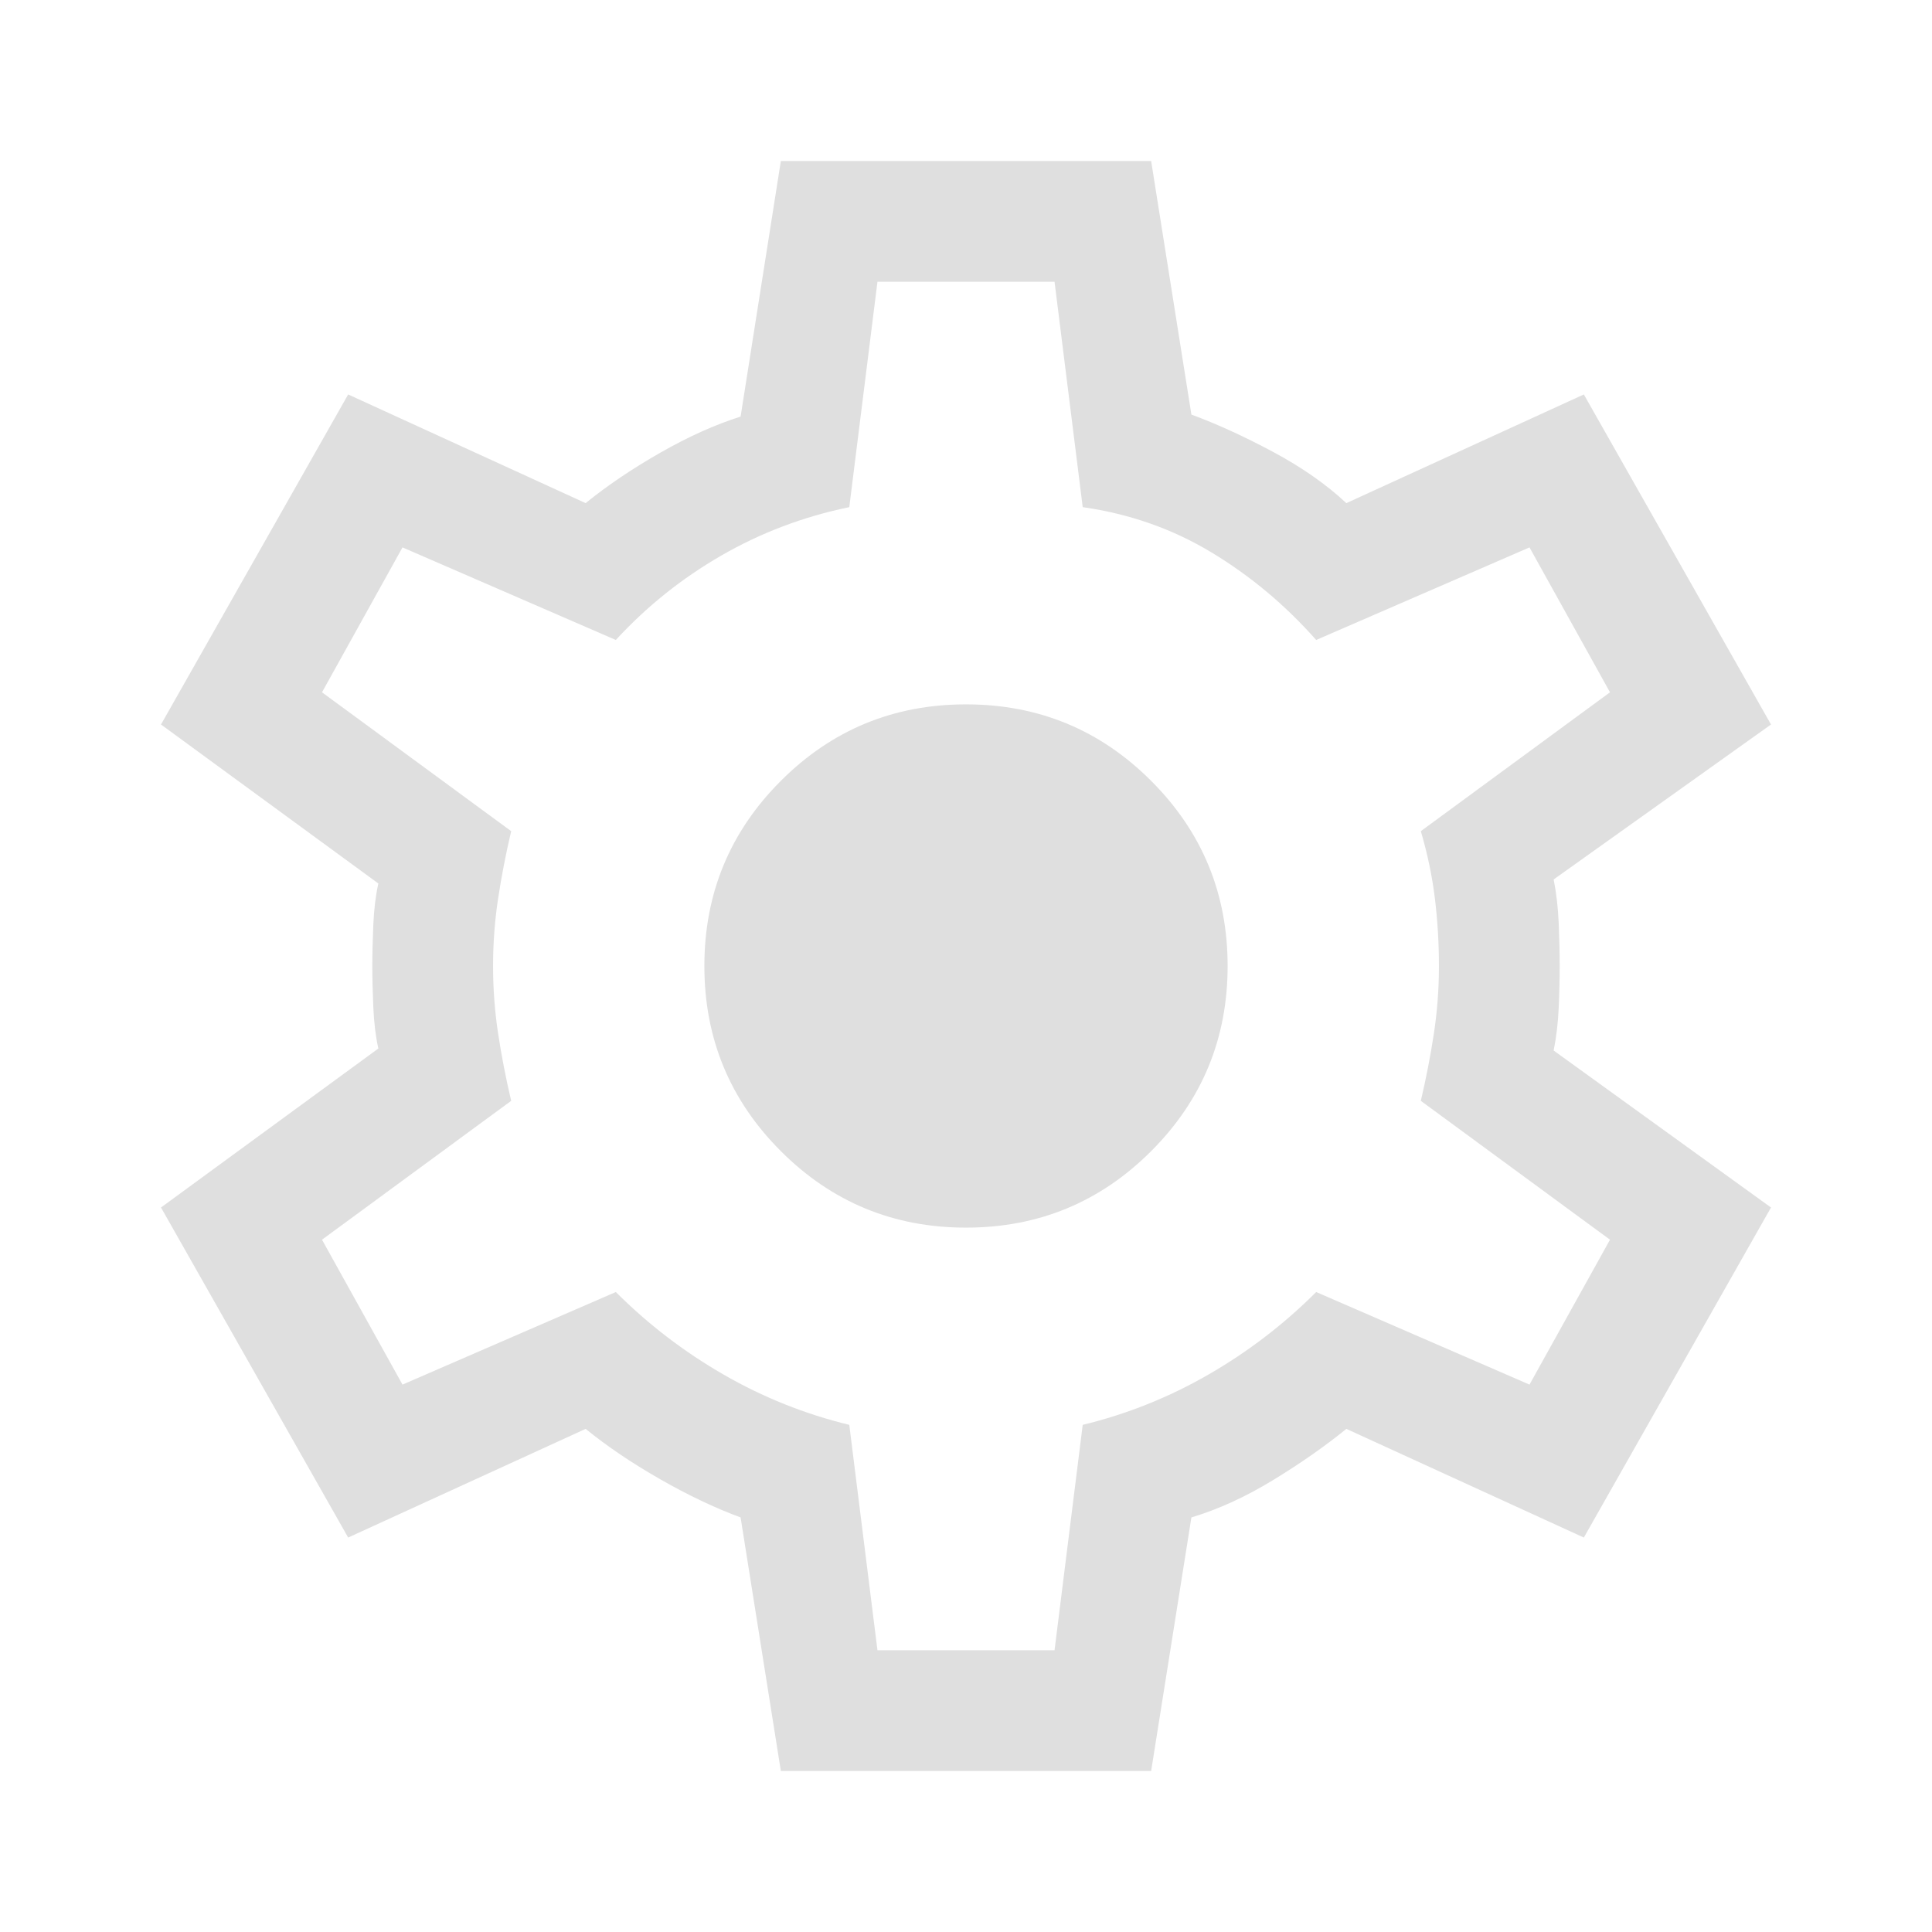
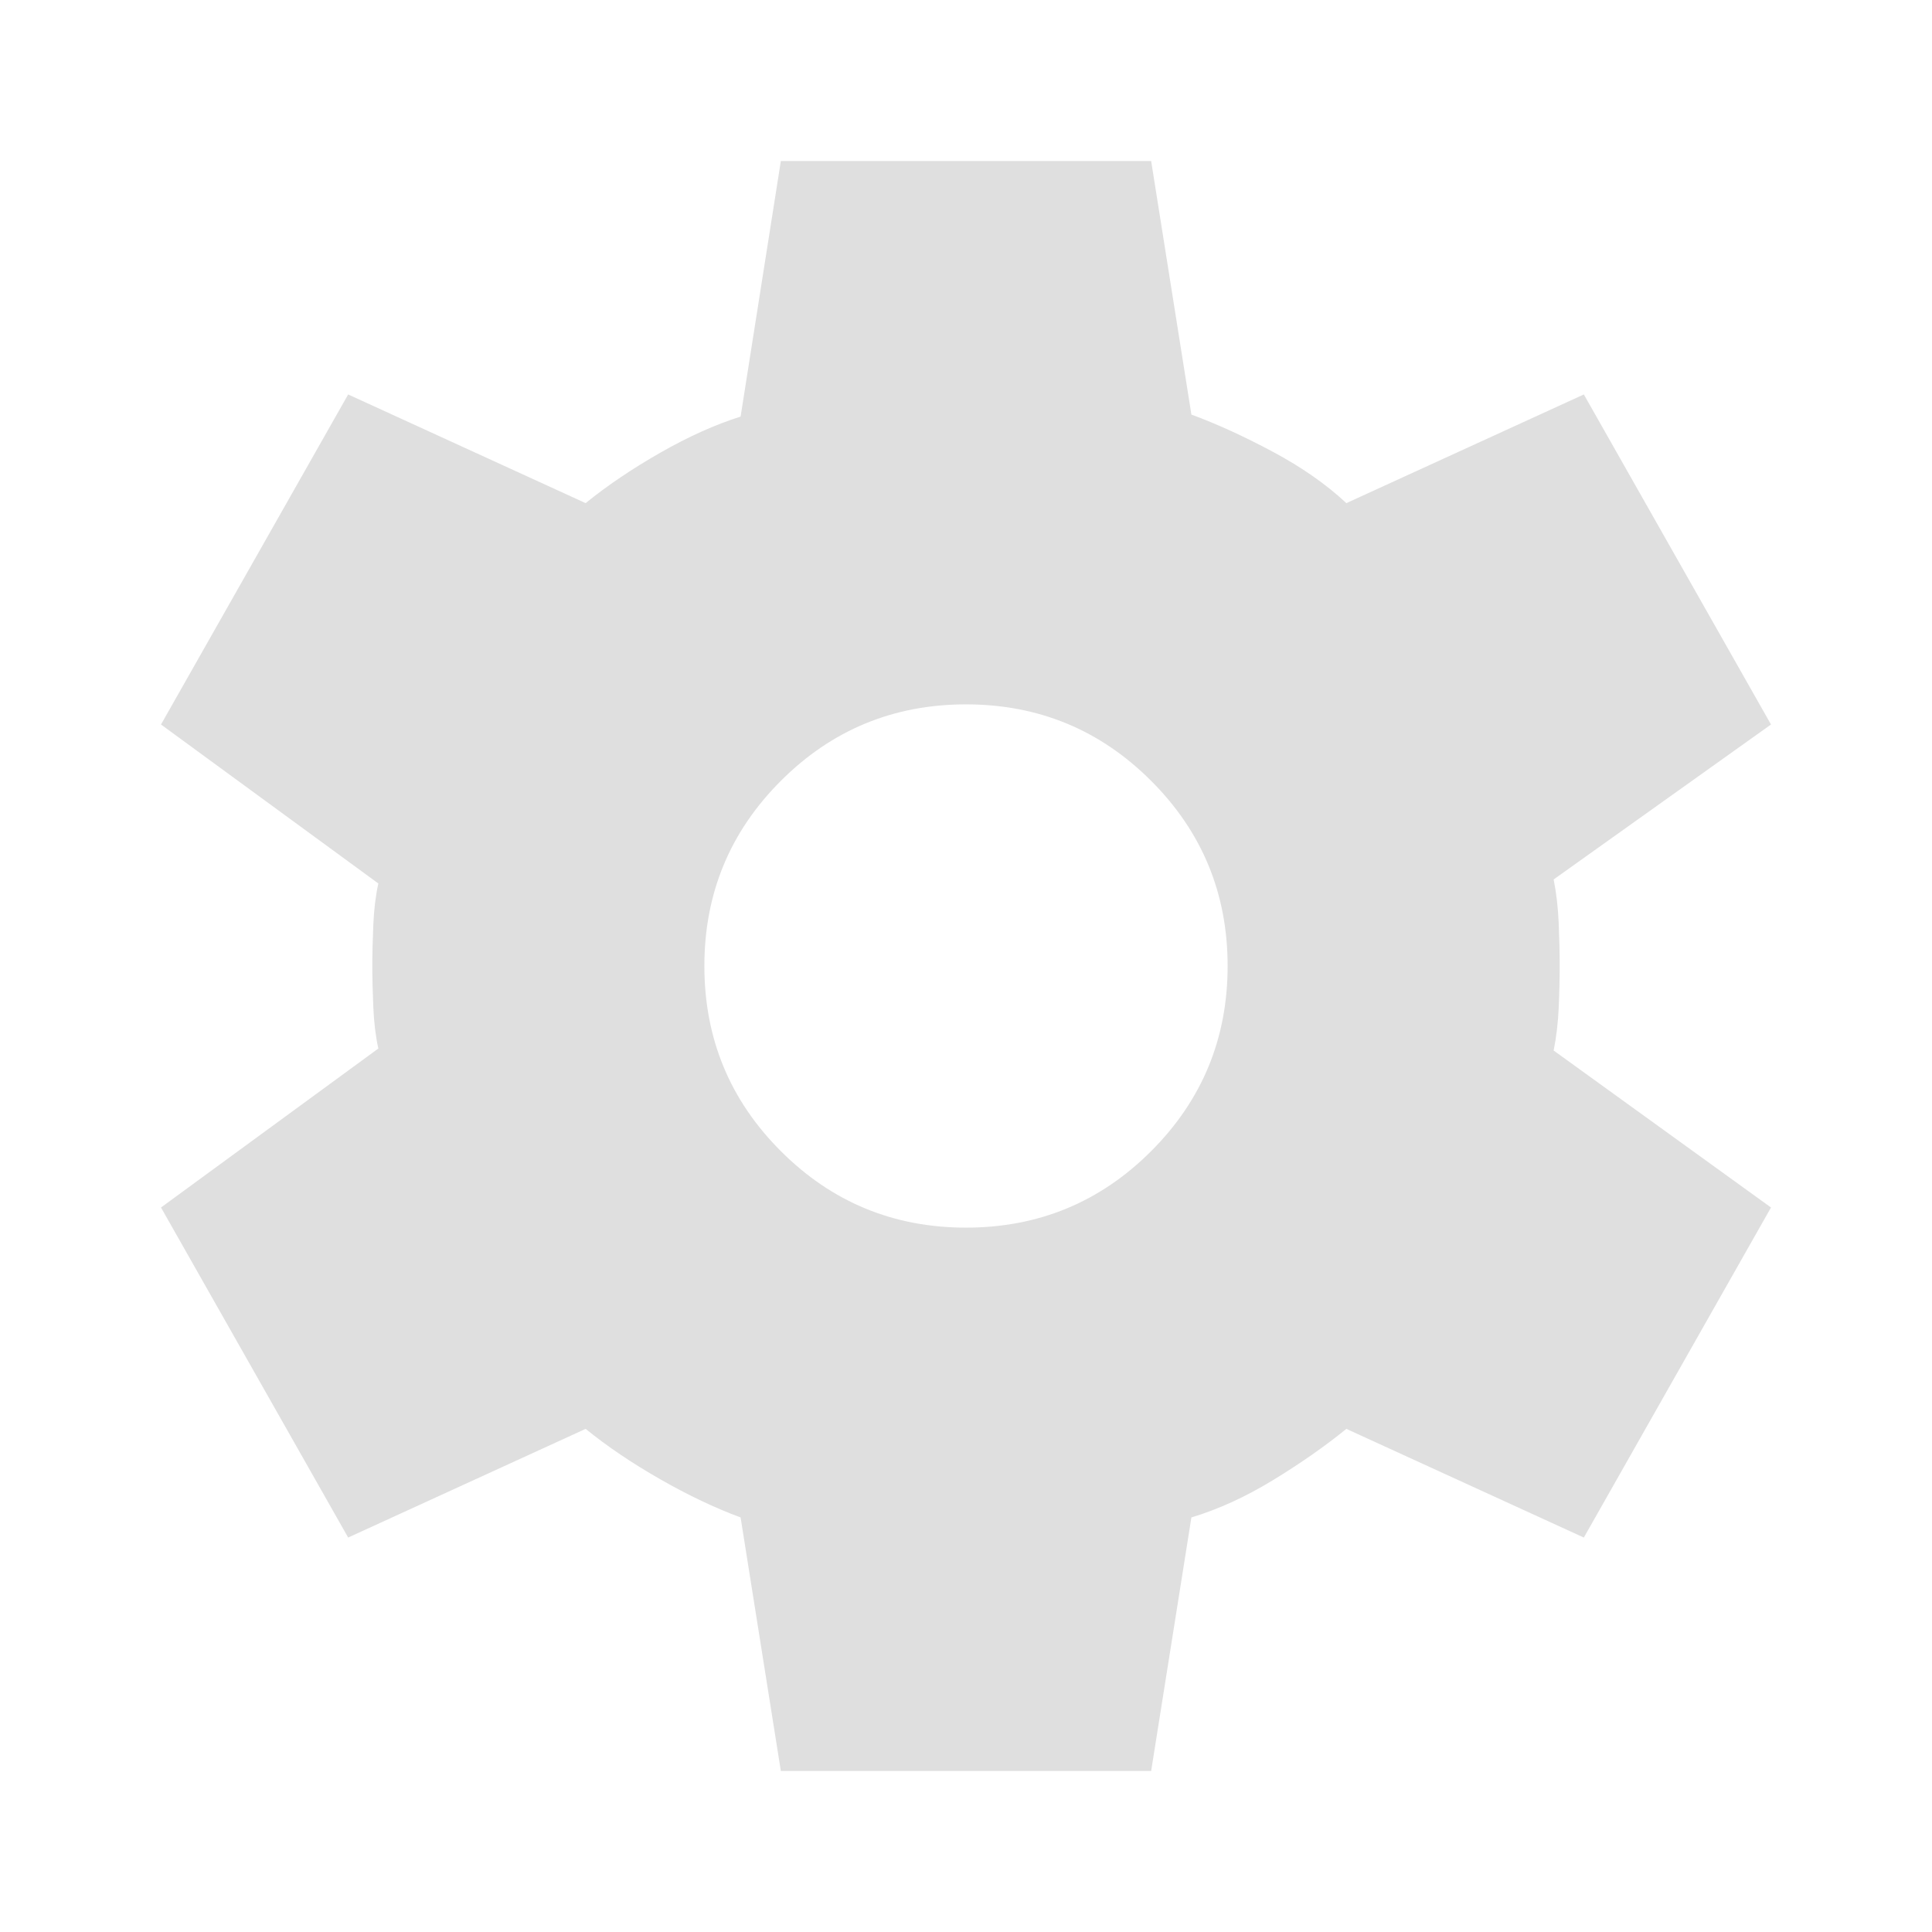
<svg xmlns="http://www.w3.org/2000/svg" height="48px" viewBox="0 -960 960 960" width="48px" fill="#dfdfdf">
-   <path d="m388-80-20-126q-19-7-40-19t-37-25l-118 54-93-164 108-79q-2-9-2.5-20.5T185-480q0-9 .5-20.5T188-521L80-600l93-164 118 54q16-13 37-25t40-18l20-127h184l20 126q19 7 40.5 18.5T669-710l118-54 93 164-108 77q2 10 2.5 21.5t.5 21.5q0 10-.5 21t-2.5 21l108 78-93 164-118-54q-16 13-36.5 25.5T592-206L572-80H388Zm48-60h88l14-112q33-8 62.5-25t53.5-41l106 46 40-72-94-69q4-17 6.5-33.5T715-480q0-17-2-33.5t-7-33.5l94-69-40-72-106 46q-23-26-52-43.5T538-708l-14-112h-88l-14 112q-34 7-63.5 24T306-642l-106-46-40 72 94 69q-4 17-6.5 33.5T245-480q0 17 2.5 33.5T254-413l-94 69 40 72 106-46q24 24 53.5 41t62.5 25l14 112Zm44-210q54 0 92-38t38-92q0-54-38-92t-92-38q-54 0-92 38t-38 92q0 54 38 92t92 38Zm0-130Z" />
+   <path d="m388-80-20-126q-19-7-40-19t-37-25l-118 54-93-164 108-79q-2-9-2.5-20.5T185-480q0-9 .5-20.5T188-521L80-600l93-164 118 54q16-13 37-25t40-18l20-127h184l20 126q19 7 40.5 18.5T669-710l118-54 93 164-108 77q2 10 2.5 21.5t.5 21.5q0 10-.5 21t-2.5 21l108 78-93 164-118-54q-16 13-36.5 25.5T592-206L572-80H388Zm92-270q54 0 92-38t38-92q0-54-38-92t-92-38q-54 0-92 38t-38 92q0 54 38 92t92 38Z" />
</svg>
